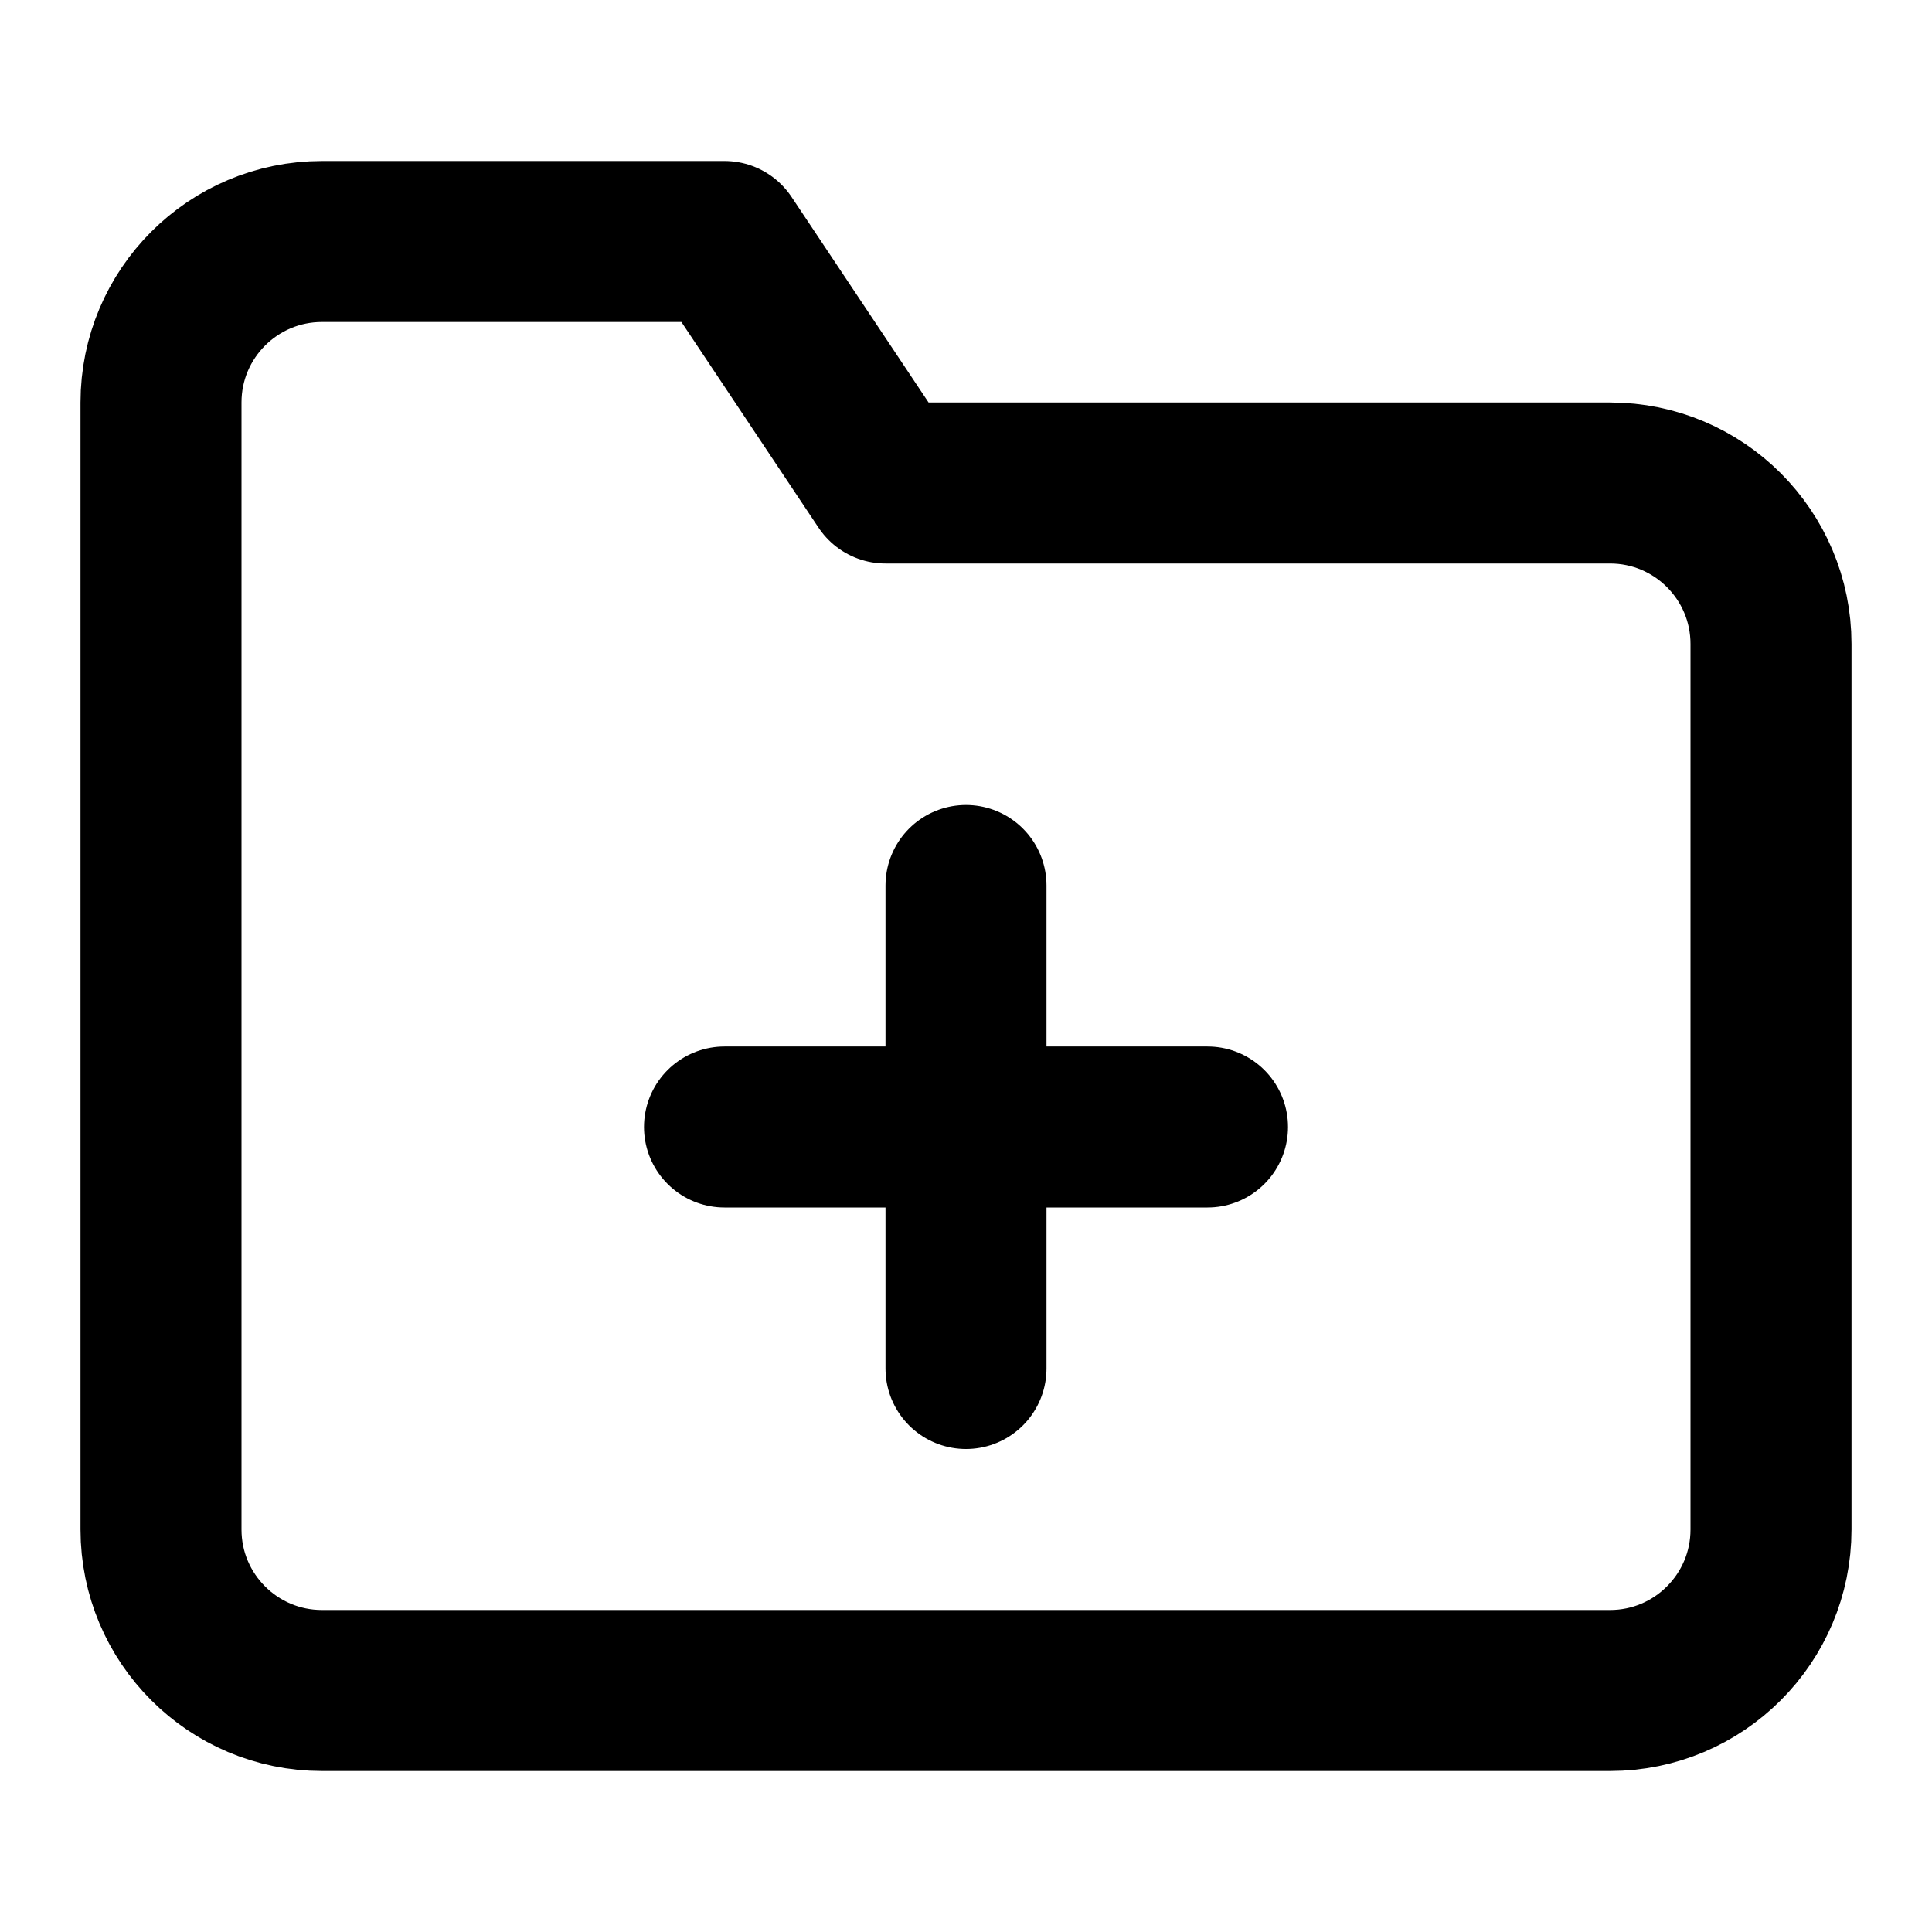
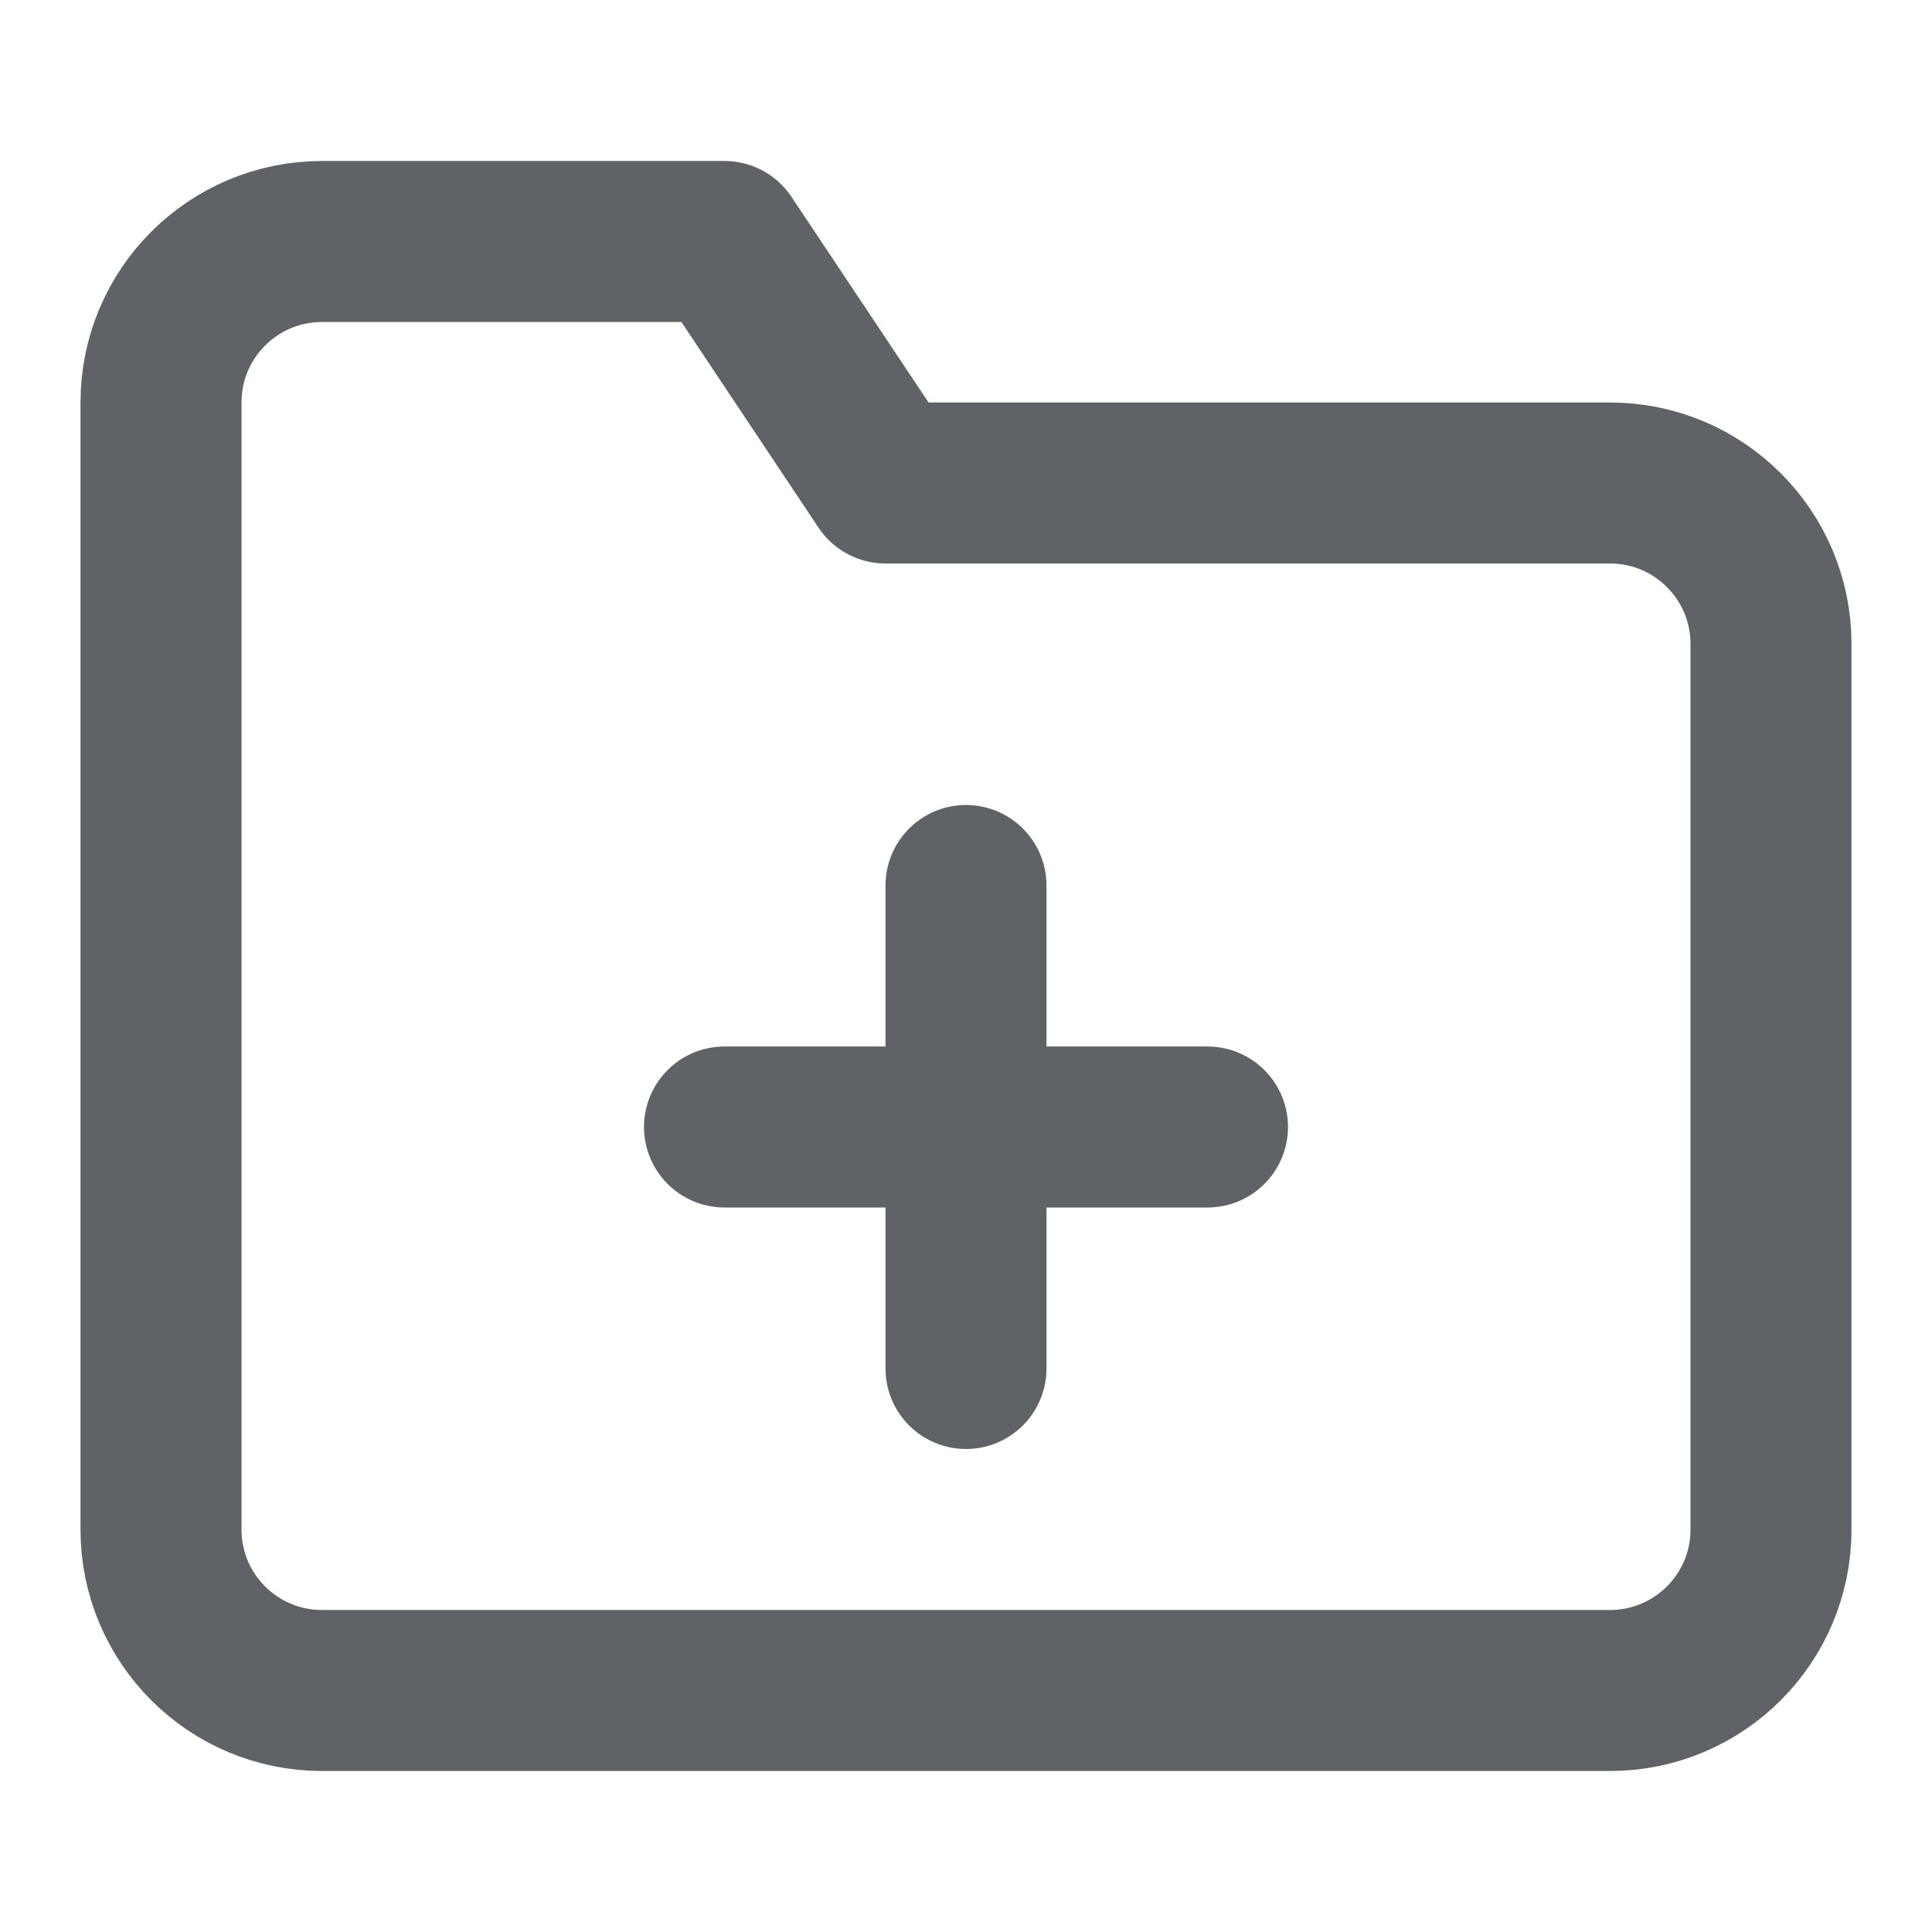
- <svg xmlns="http://www.w3.org/2000/svg" width="24" height="24" viewBox="0 0 24 24" fill="none" stroke="currentColor" stroke-width="2" stroke-linecap="round" stroke-linejoin="round" class="feather feather-folder-plus">
+ <svg xmlns="http://www.w3.org/2000/svg" width="24" height="24" viewBox="0 0 24 24" fill="none" stroke="#5F6368" stroke-width="2" stroke-linecap="round" stroke-linejoin="round" class="feather feather-folder-plus">
  <path d="M22 19a2 2 0 0 1-2 2H4a2 2 0 0 1-2-2V5a2 2 0 0 1 2-2h5l2 3h9a2 2 0 0 1 2 2z" />
  <line x1="12" y1="11" x2="12" y2="17" />
  <line x1="9" y1="14" x2="15" y2="14" />
</svg>
